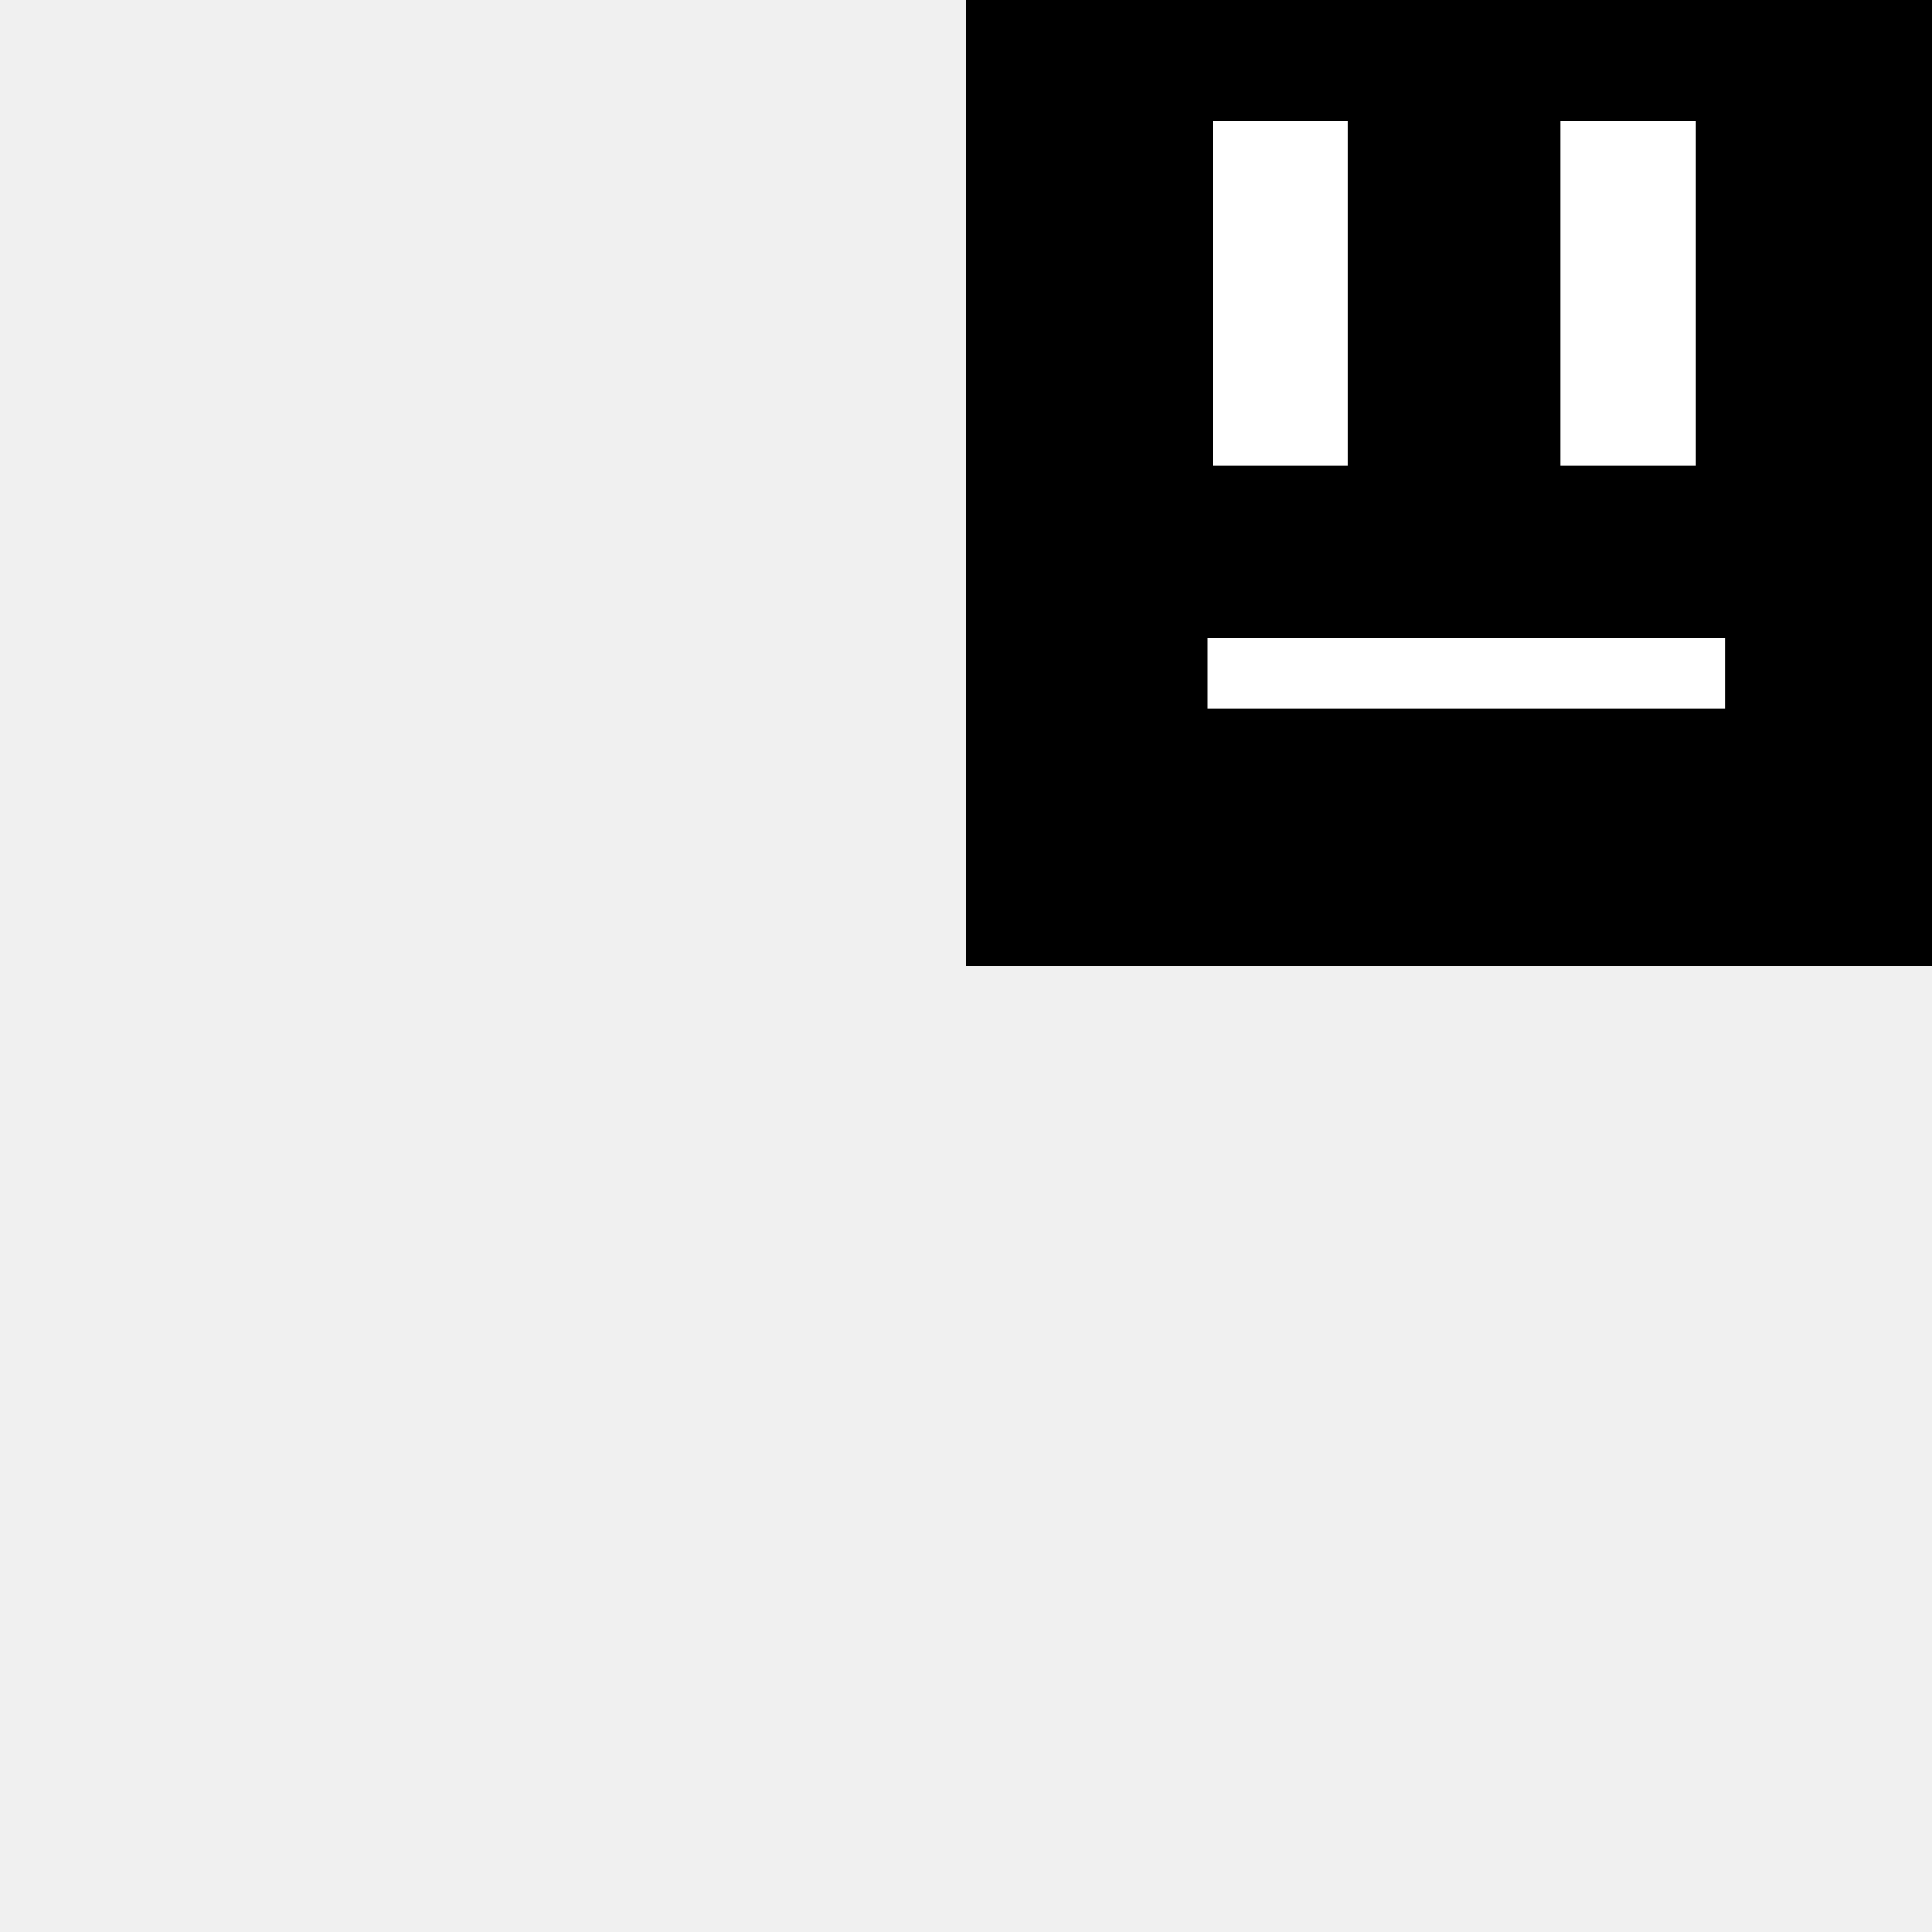
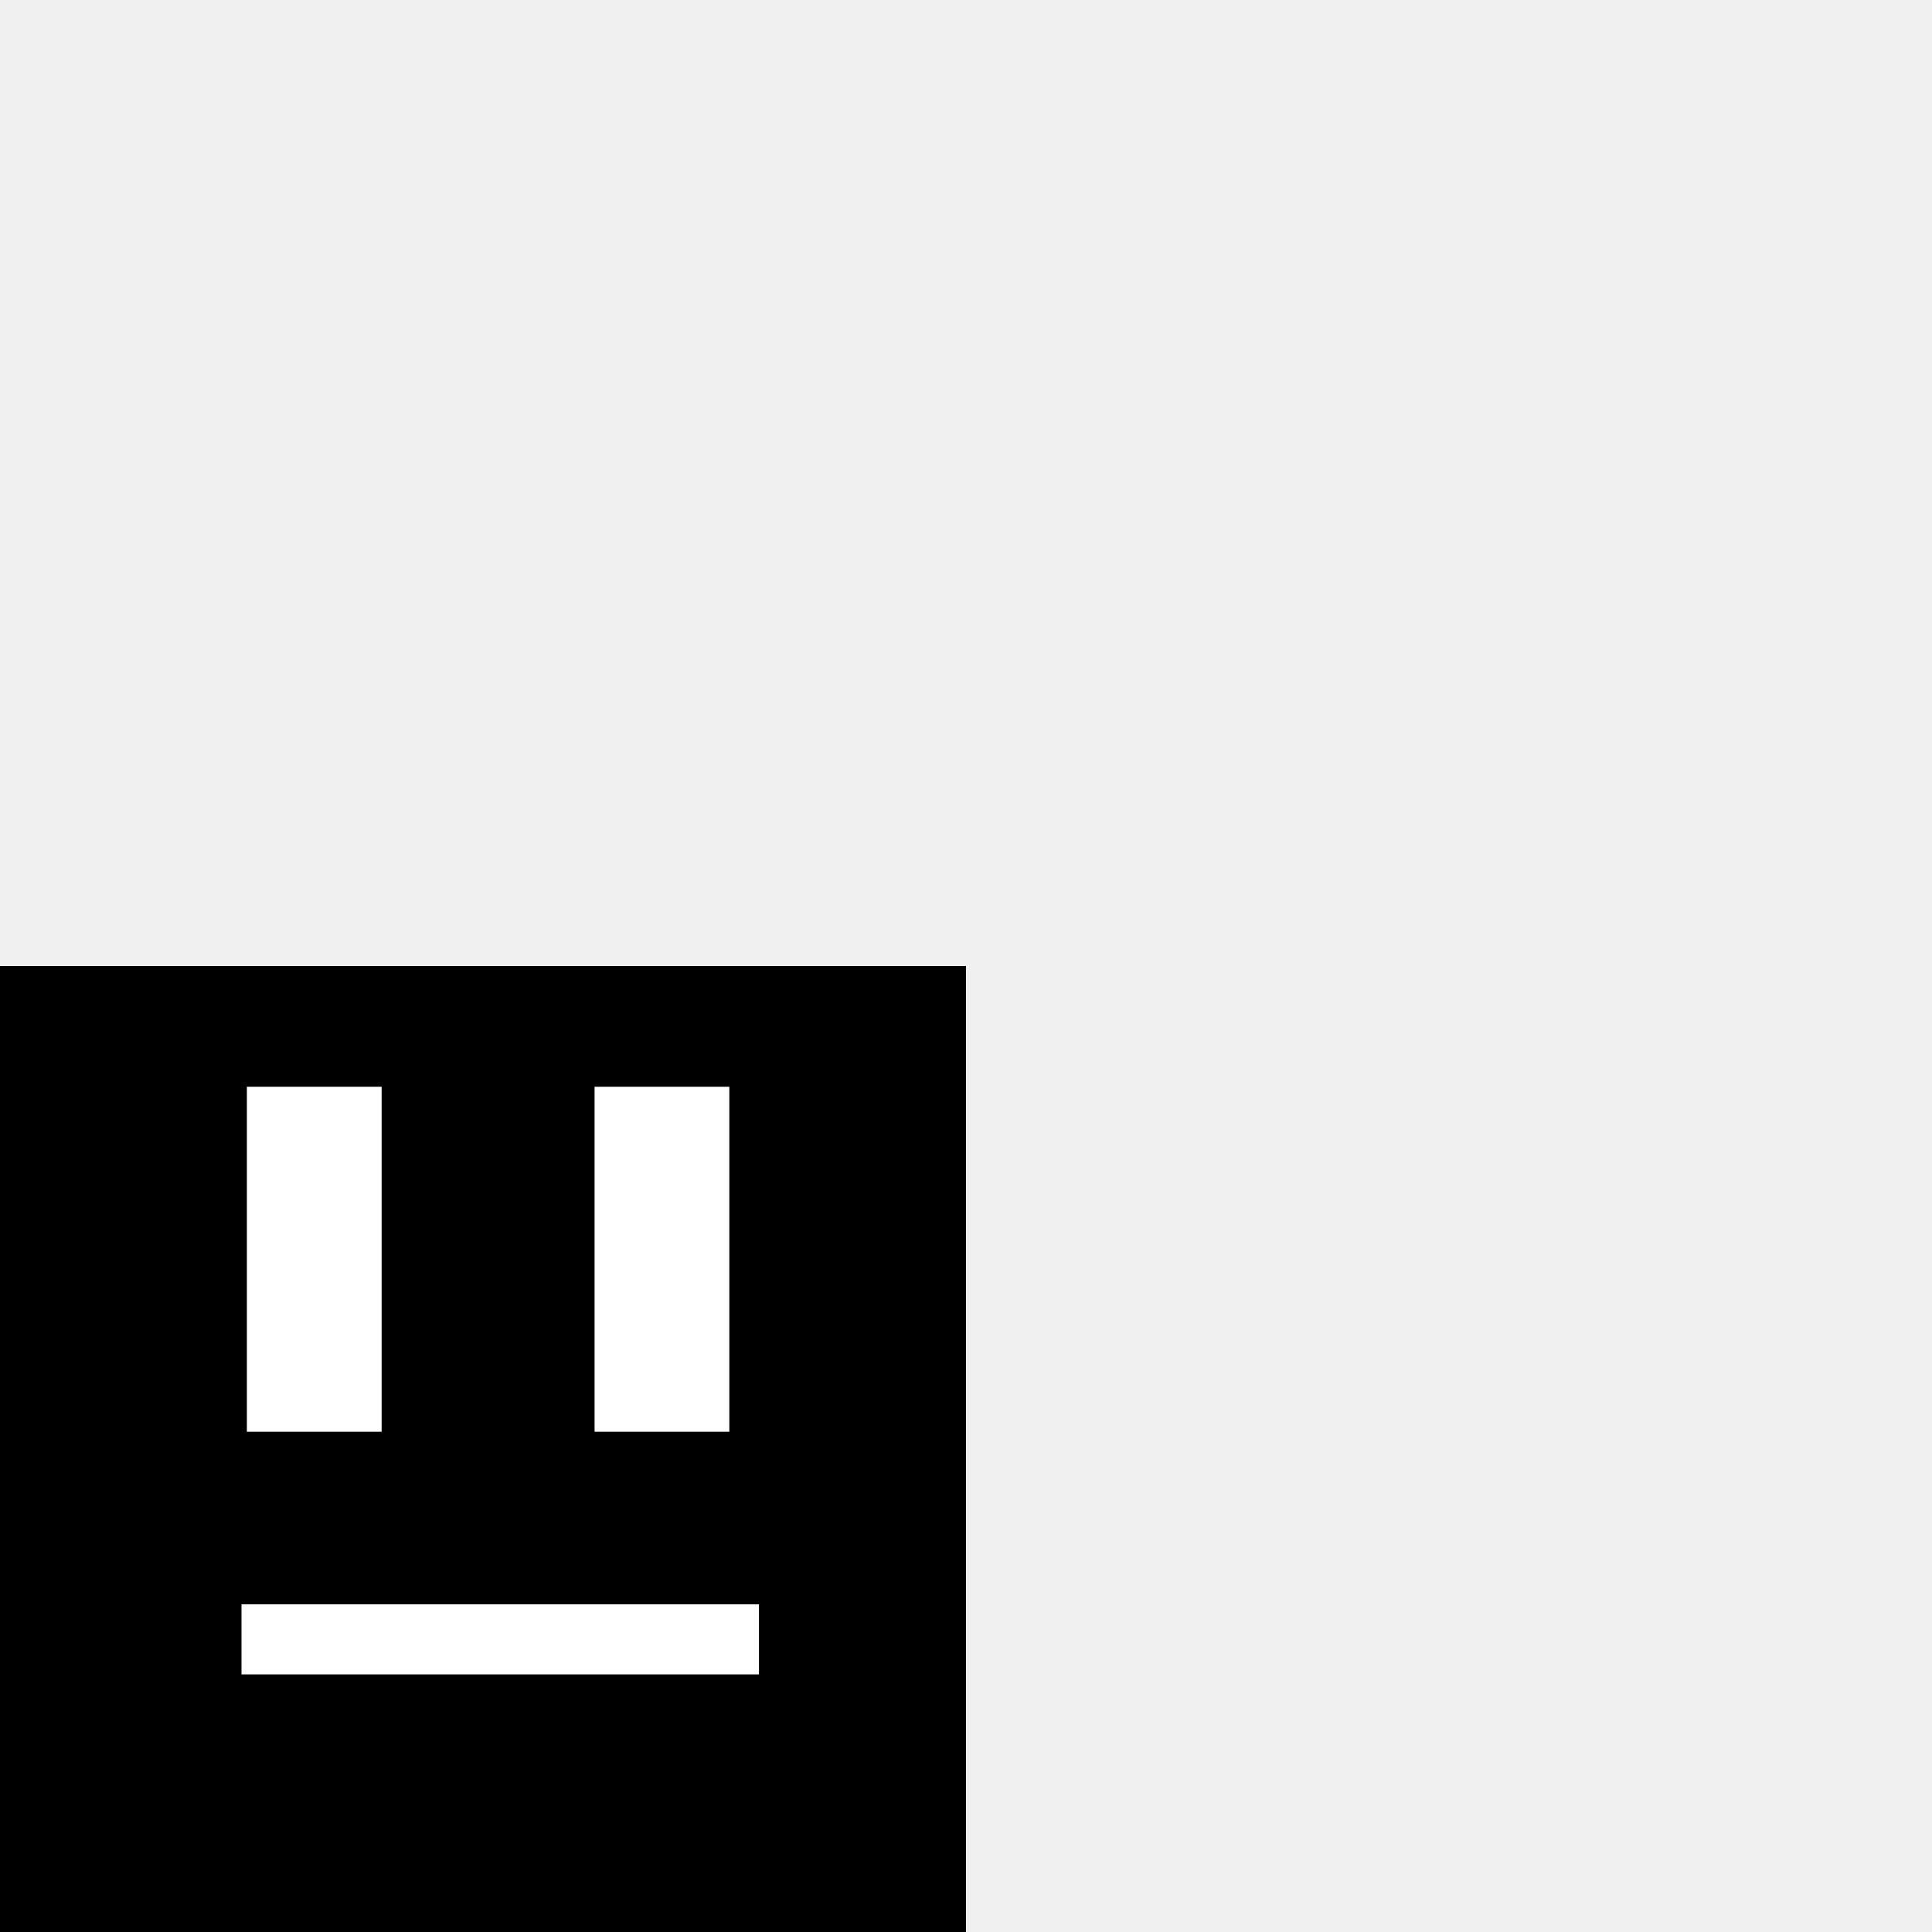
<svg xmlns="http://www.w3.org/2000/svg" width="32" height="32" viewBox="0 0 32 32" id="svg2" version="1.1">
  <defs id="defs4" />
  <g id="layer1" transform="translate(0,-1020.362)">
-     <rect style="fill:#000000" id="rect3338" width="16" height="16" x="16" y="1020.362" />
-     <rect style="fill:#ffffff" id="rect3342" width="2.232" height="5.714" x="20.089" y="1022.362" />
-     <rect style="fill:#ffffff" id="rect3342-3" width="2.232" height="5.714" x="25.848" y="1022.362" />
-     <rect style="fill:#ffffff" id="rect3363" width="8.571" height="1.161" x="20" y="1030.934" />
+     <g id="g3365" transform="translate(-16,16.00002)">
+       <rect y="1020.362" x="16" height="16" width="16" id="rect3338" style="fill:#000000" />
+       <rect y="1022.362" x="20.089" height="5.714" width="2.232" id="rect3342" style="fill:#ffffff" />
+       <rect y="1022.362" x="25.848" height="5.714" width="2.232" id="rect3342-3" style="fill:#ffffff" />
+       <rect y="1030.934" x="20" height="1.161" width="8.571" id="rect3363" style="fill:#ffffff" />
+     </g>
  </g>
</svg>
